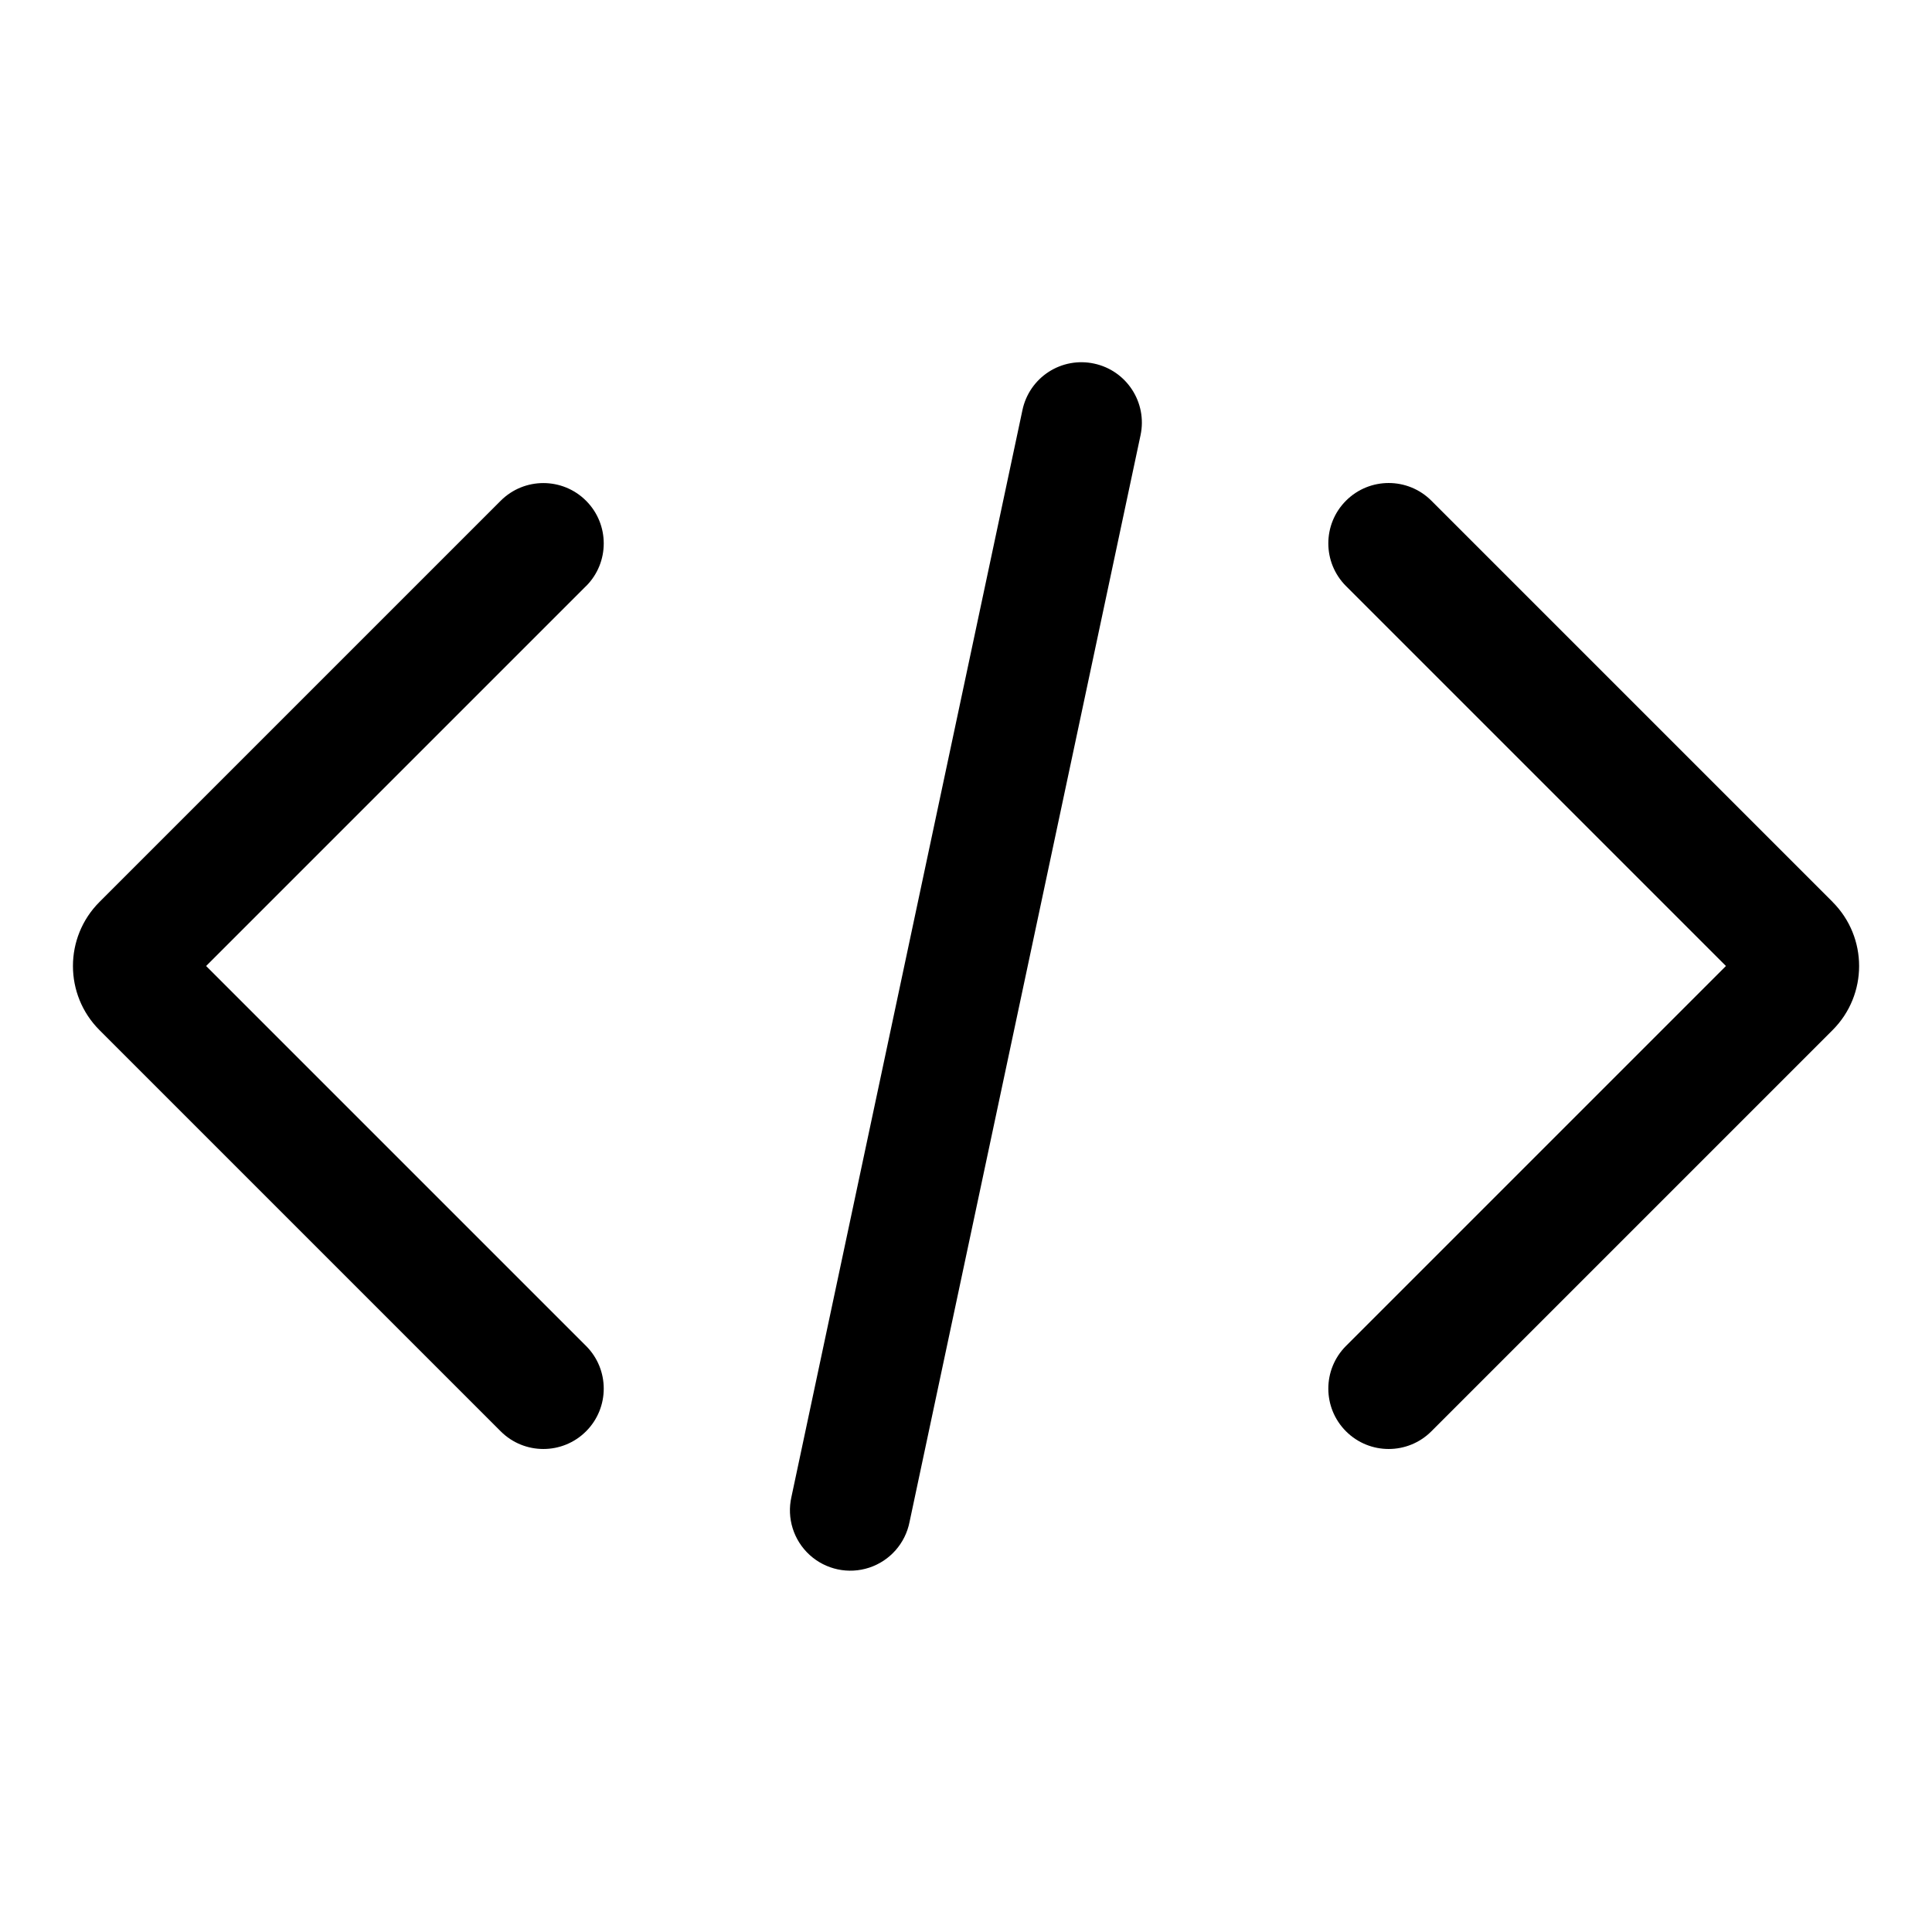
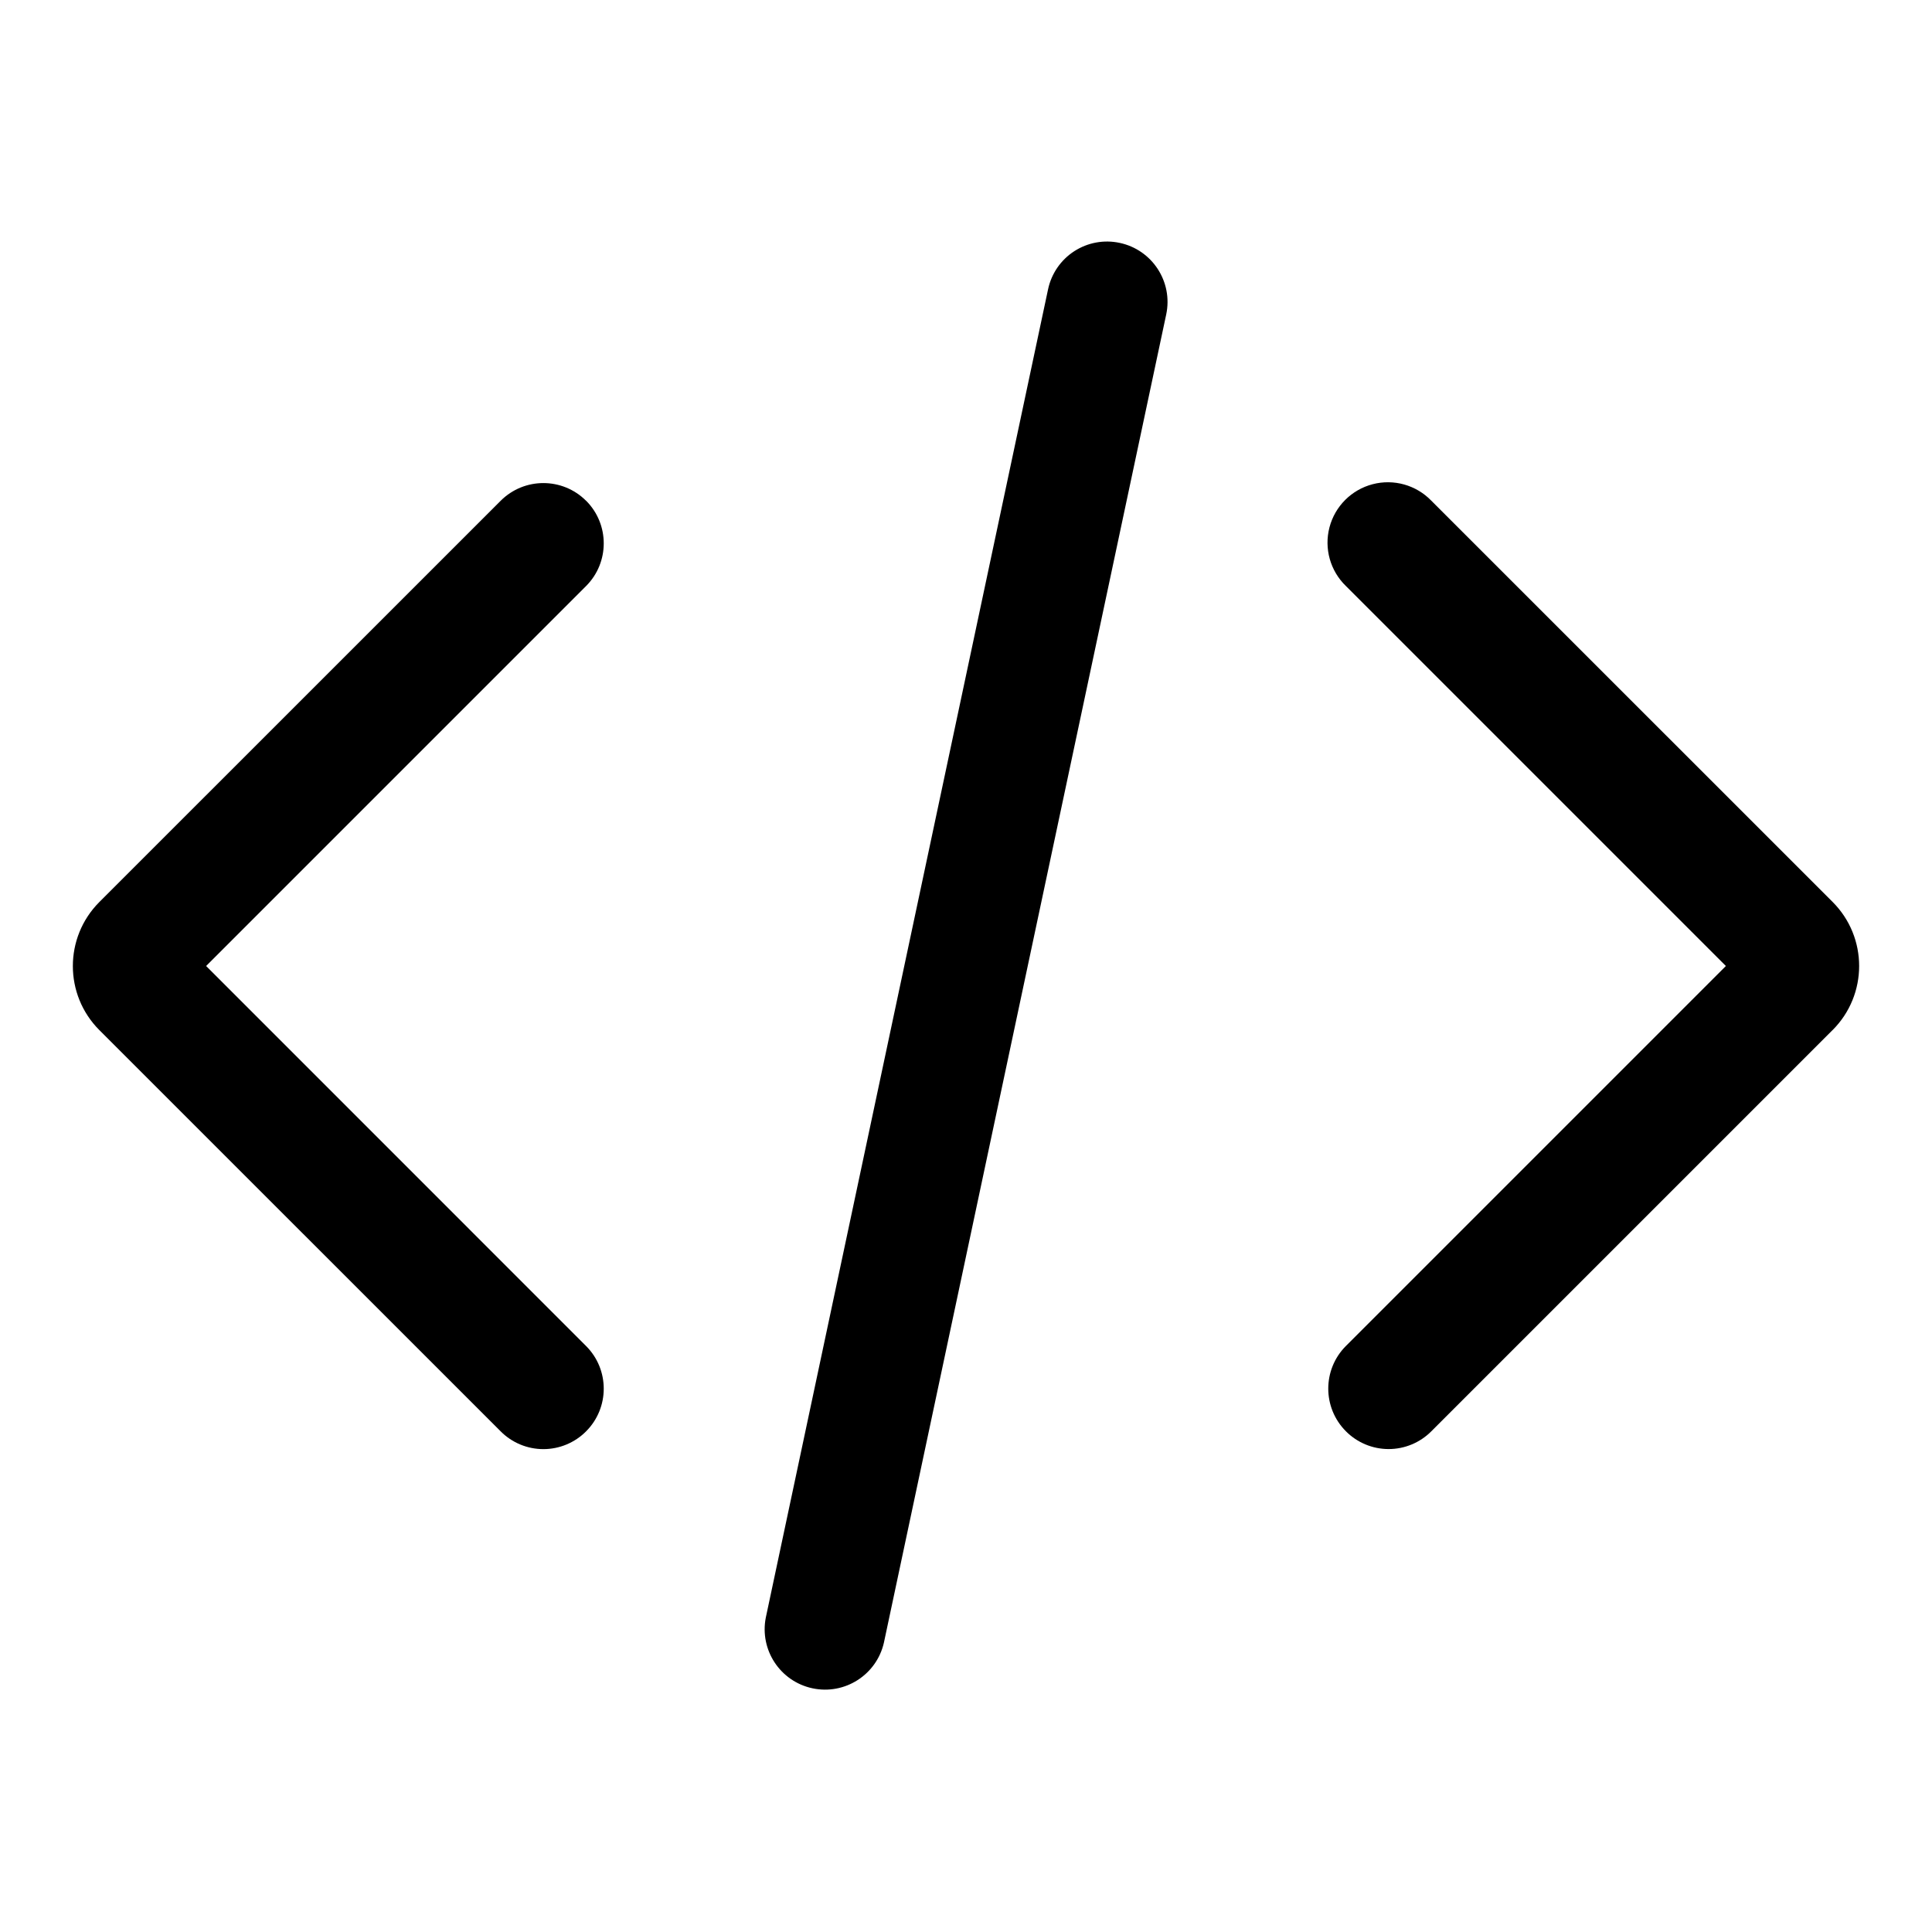
<svg xmlns="http://www.w3.org/2000/svg" viewBox="0 0 32 32">
-   <path d="M9.707 9.707 3.414 16l6.293 6.293a.999.999 0 1 1-1.414 1.414l-6.646-6.646a1.501 1.501 0 0 1 0-2.121l6.646-6.646a.999.999 0 1 1 1.414 1.414Zm20.647 5.232-6.646-6.646a.999.999 0 1 0-1.414 1.414L28.587 16l-6.293 6.293a.999.999 0 1 0 1.414 1.414l6.646-6.646a1.501 1.501 0 0 0 0-2.121ZM18.121 6.022a.997.997 0 0 0-1.186.77l-3.826 18a1 1 0 1 0 1.956.416l3.826-18a1 1 0 0 0-.77-1.186Z" />
+   <path d="m30.354 17.06-6.647 6.647a.997.997 0 0 1-1.414 0 1 1 0 0 1 0-1.414L28.586 16l-6.293-6.293a1 1 0 1 1 1.414-1.414l6.647 6.646a1.501 1.501 0 0 1 0 2.122ZM9.707 8.294a1 1 0 0 0-1.414 0L1.646 14.94a1.501 1.501 0 0 0 0 2.122l6.647 6.646a.997.997 0 0 0 1.414 0 1 1 0 0 0 0-1.414L3.414 16l6.293-6.293a1 1 0 0 0 0-1.414Zm8.839-4.271a.998.998 0 0 0-1.187.77l-4.675 22a1 1 0 0 0 1.956.416l4.676-22a1 1 0 0 0-.77-1.186Z" />
</svg>
